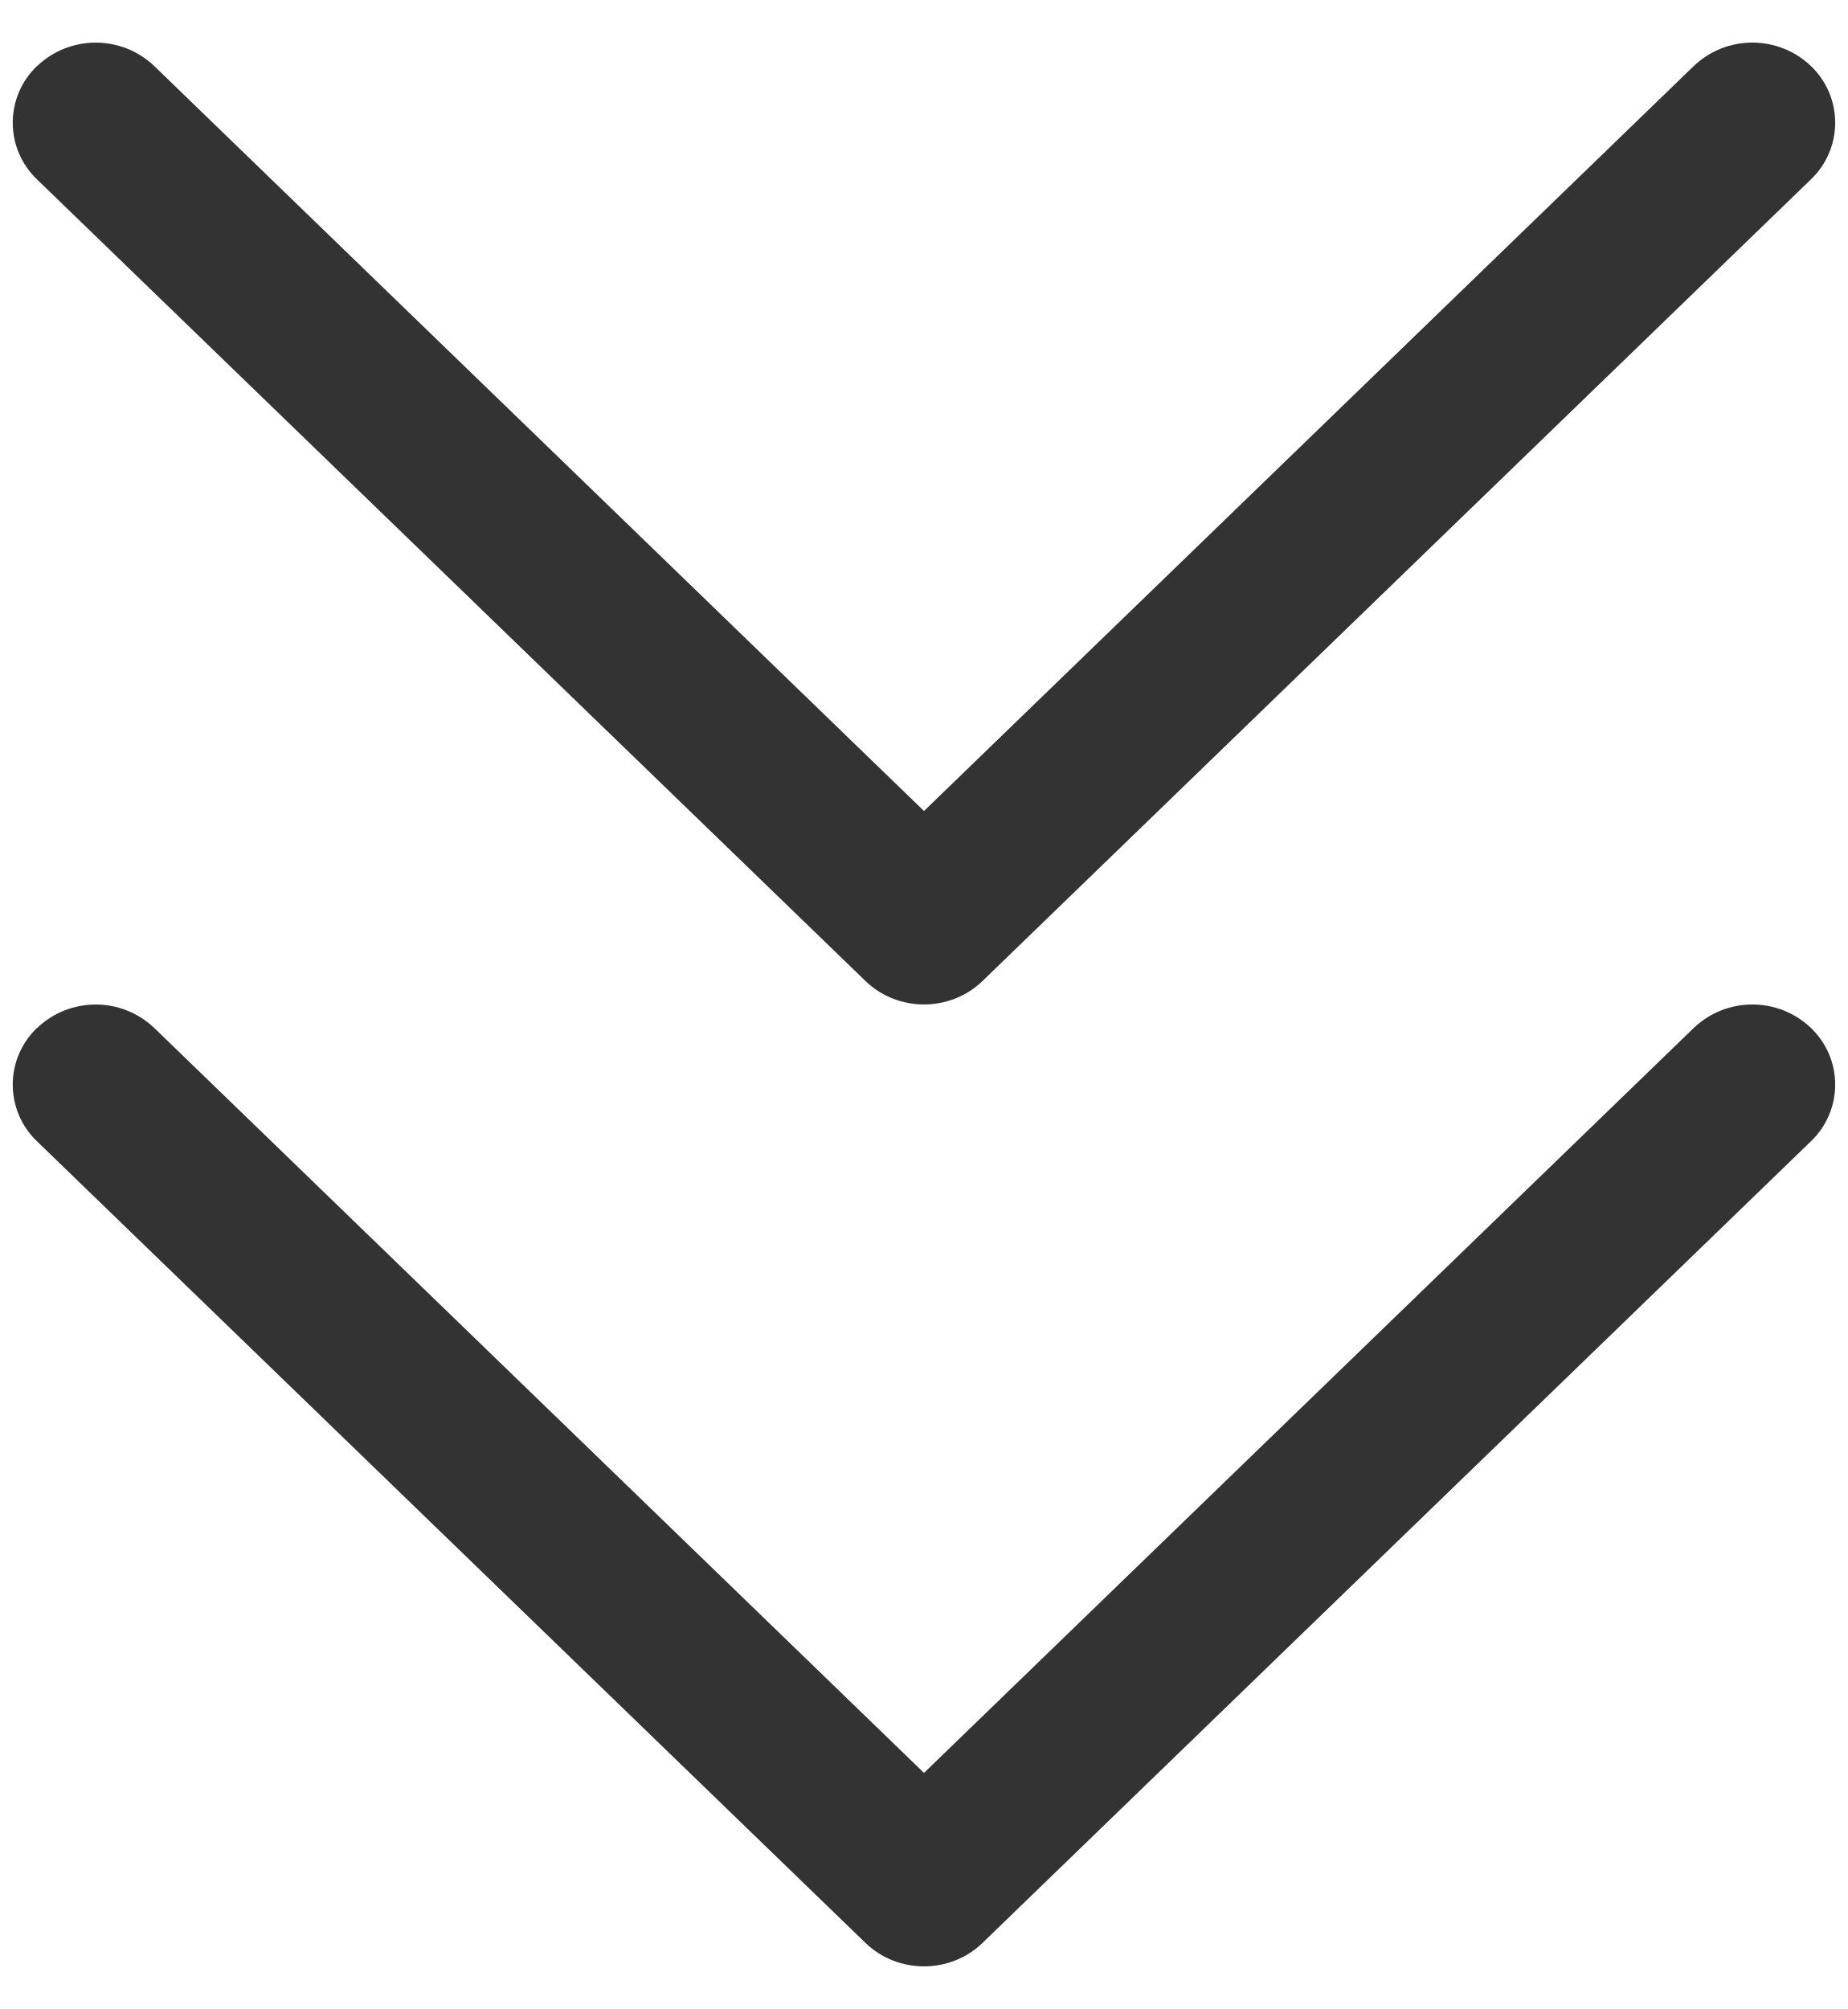
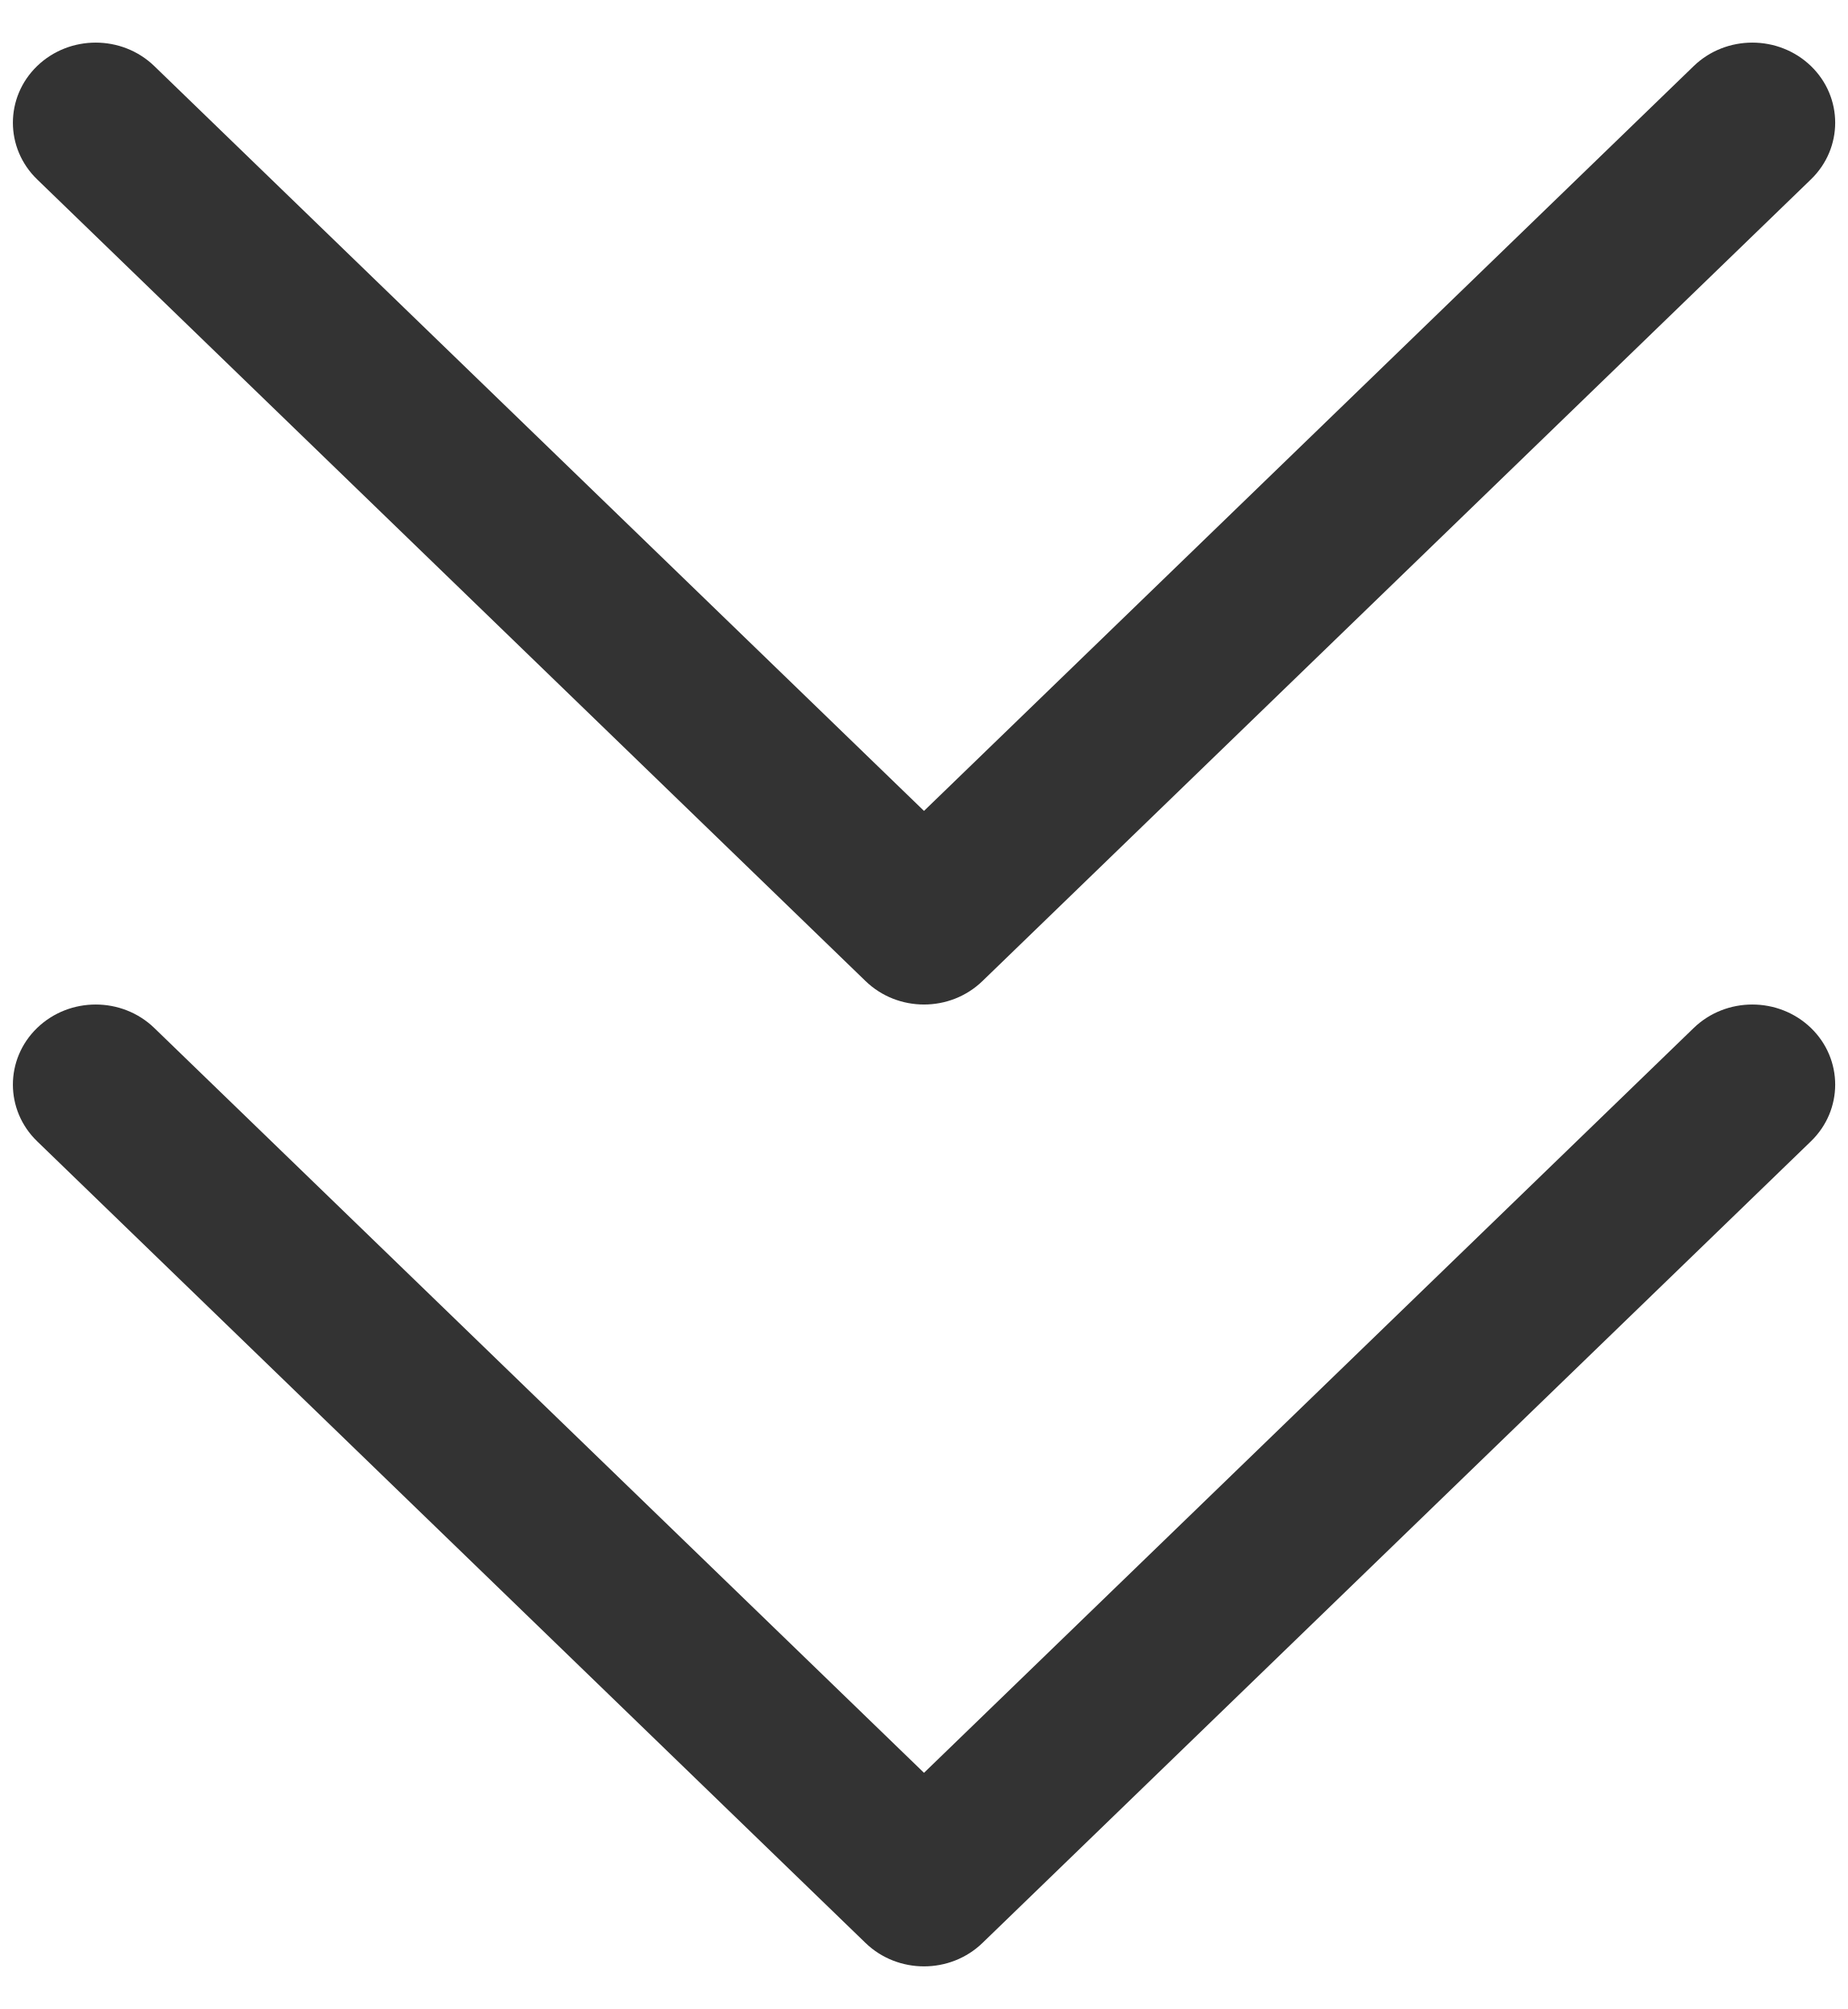
- <svg xmlns="http://www.w3.org/2000/svg" width="23" height="25" fill="none">
-   <path fill-rule="evenodd" clip-rule="evenodd" d="M.462.822a1.057 1.057 0 0 1 1.458 0l9.58 9.27 9.58-9.27a1.057 1.057 0 0 1 1.459 0 .975.975 0 0 1 0 1.41l-10.31 9.975c-.403.39-1.055.39-1.458 0L.46 2.232a.975.975 0 0 1 0-1.41Z" fill="#333" />
-   <path fill-rule="evenodd" clip-rule="evenodd" d="M.462 12.792a1.057 1.057 0 0 1 1.458 0l9.58 9.27 9.58-9.27a1.057 1.057 0 0 1 1.459 0 .975.975 0 0 1 0 1.41l-10.31 9.975c-.403.39-1.055.39-1.458 0L.46 14.202a.975.975 0 0 1 0-1.41Z" fill="#333" />
+ <svg xmlns="http://www.w3.org/2000/svg" width="23" height="25" viewBox="0 0 23 25" fill="none">
+   <path fill-rule="evenodd" clip-rule="evenodd" d="M0.462 0.822C0.865 0.433 1.517 0.433 1.92 0.822L11.5 10.091L21.08 0.822C21.483 0.433 22.135 0.433 22.539 0.822C22.941 1.211 22.941 1.843 22.539 2.232L12.229 12.207C11.826 12.598 11.174 12.598 10.771 12.207L0.462 2.232C0.06 1.843 0.06 1.211 0.462 0.822Z" fill="#333333" />
+   <path fill-rule="evenodd" clip-rule="evenodd" d="M0.462 12.792C0.865 12.403 1.517 12.403 1.92 12.792L11.5 22.061L21.08 12.792C21.483 12.403 22.135 12.403 22.539 12.792C22.941 13.181 22.941 13.813 22.539 14.202L12.229 24.177C11.826 24.567 11.174 24.567 10.771 24.177L0.462 14.202C0.06 13.813 0.06 13.181 0.462 12.792Z" fill="#333333" />
</svg>
